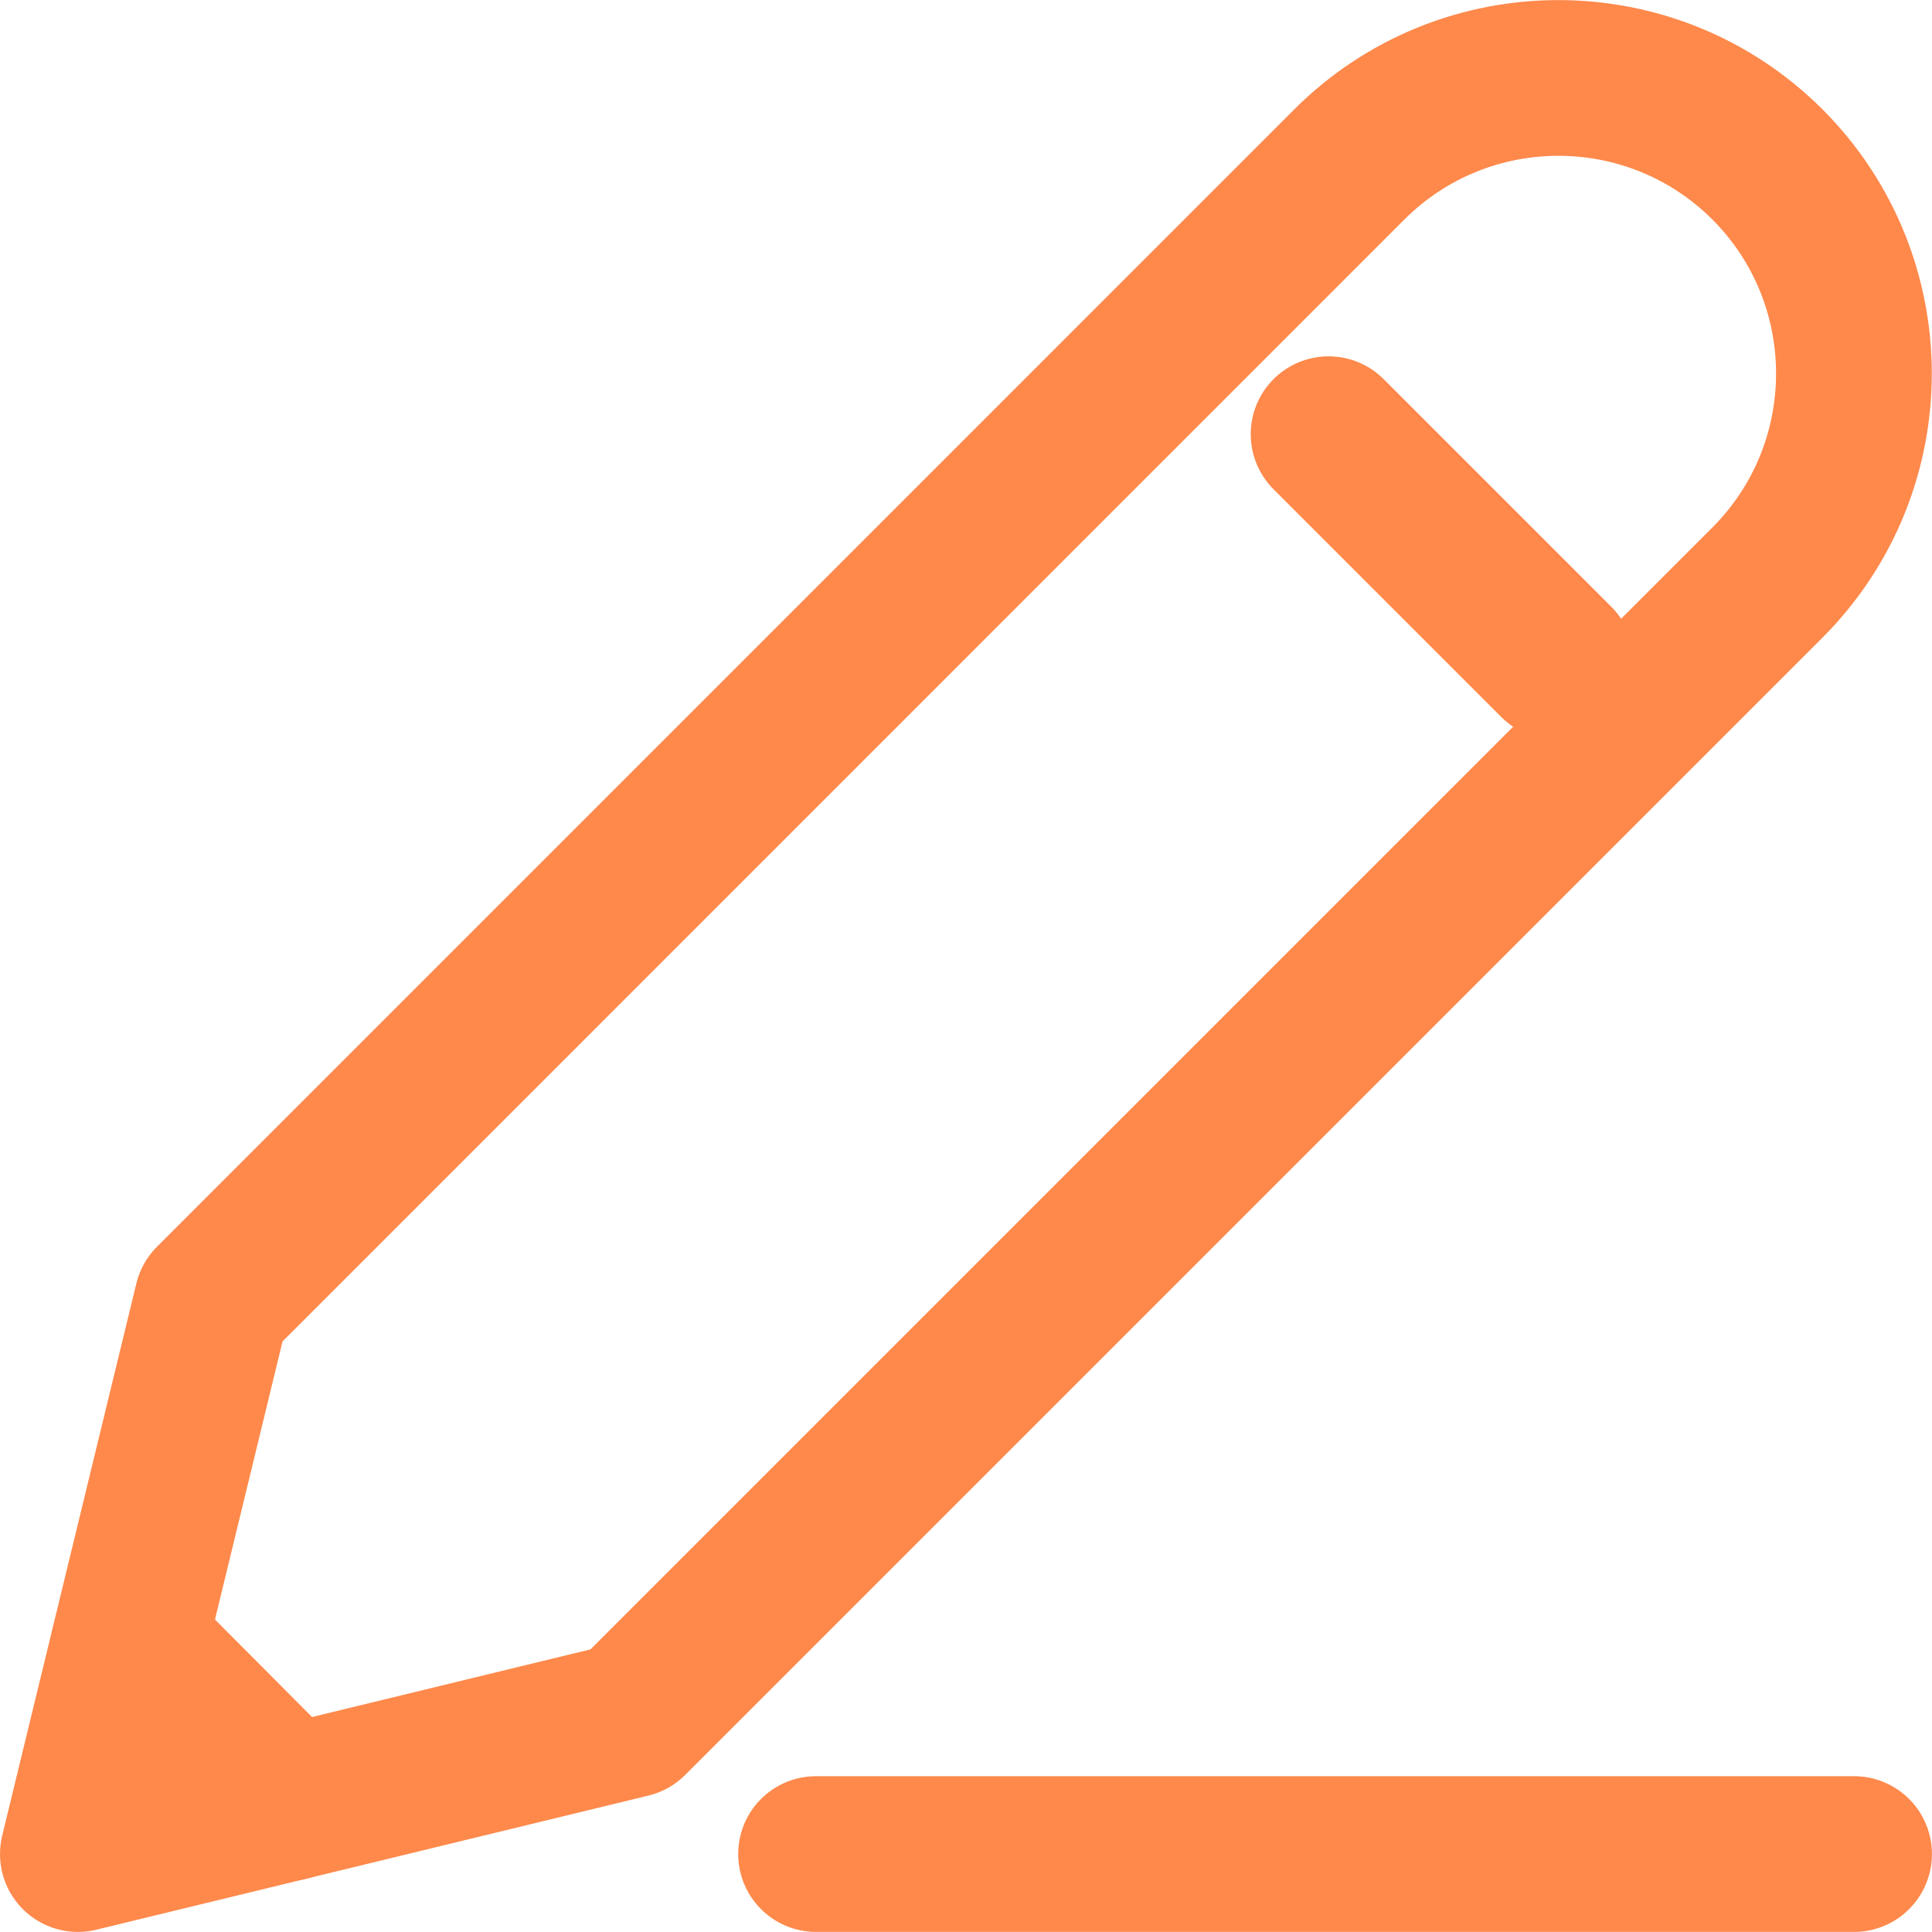
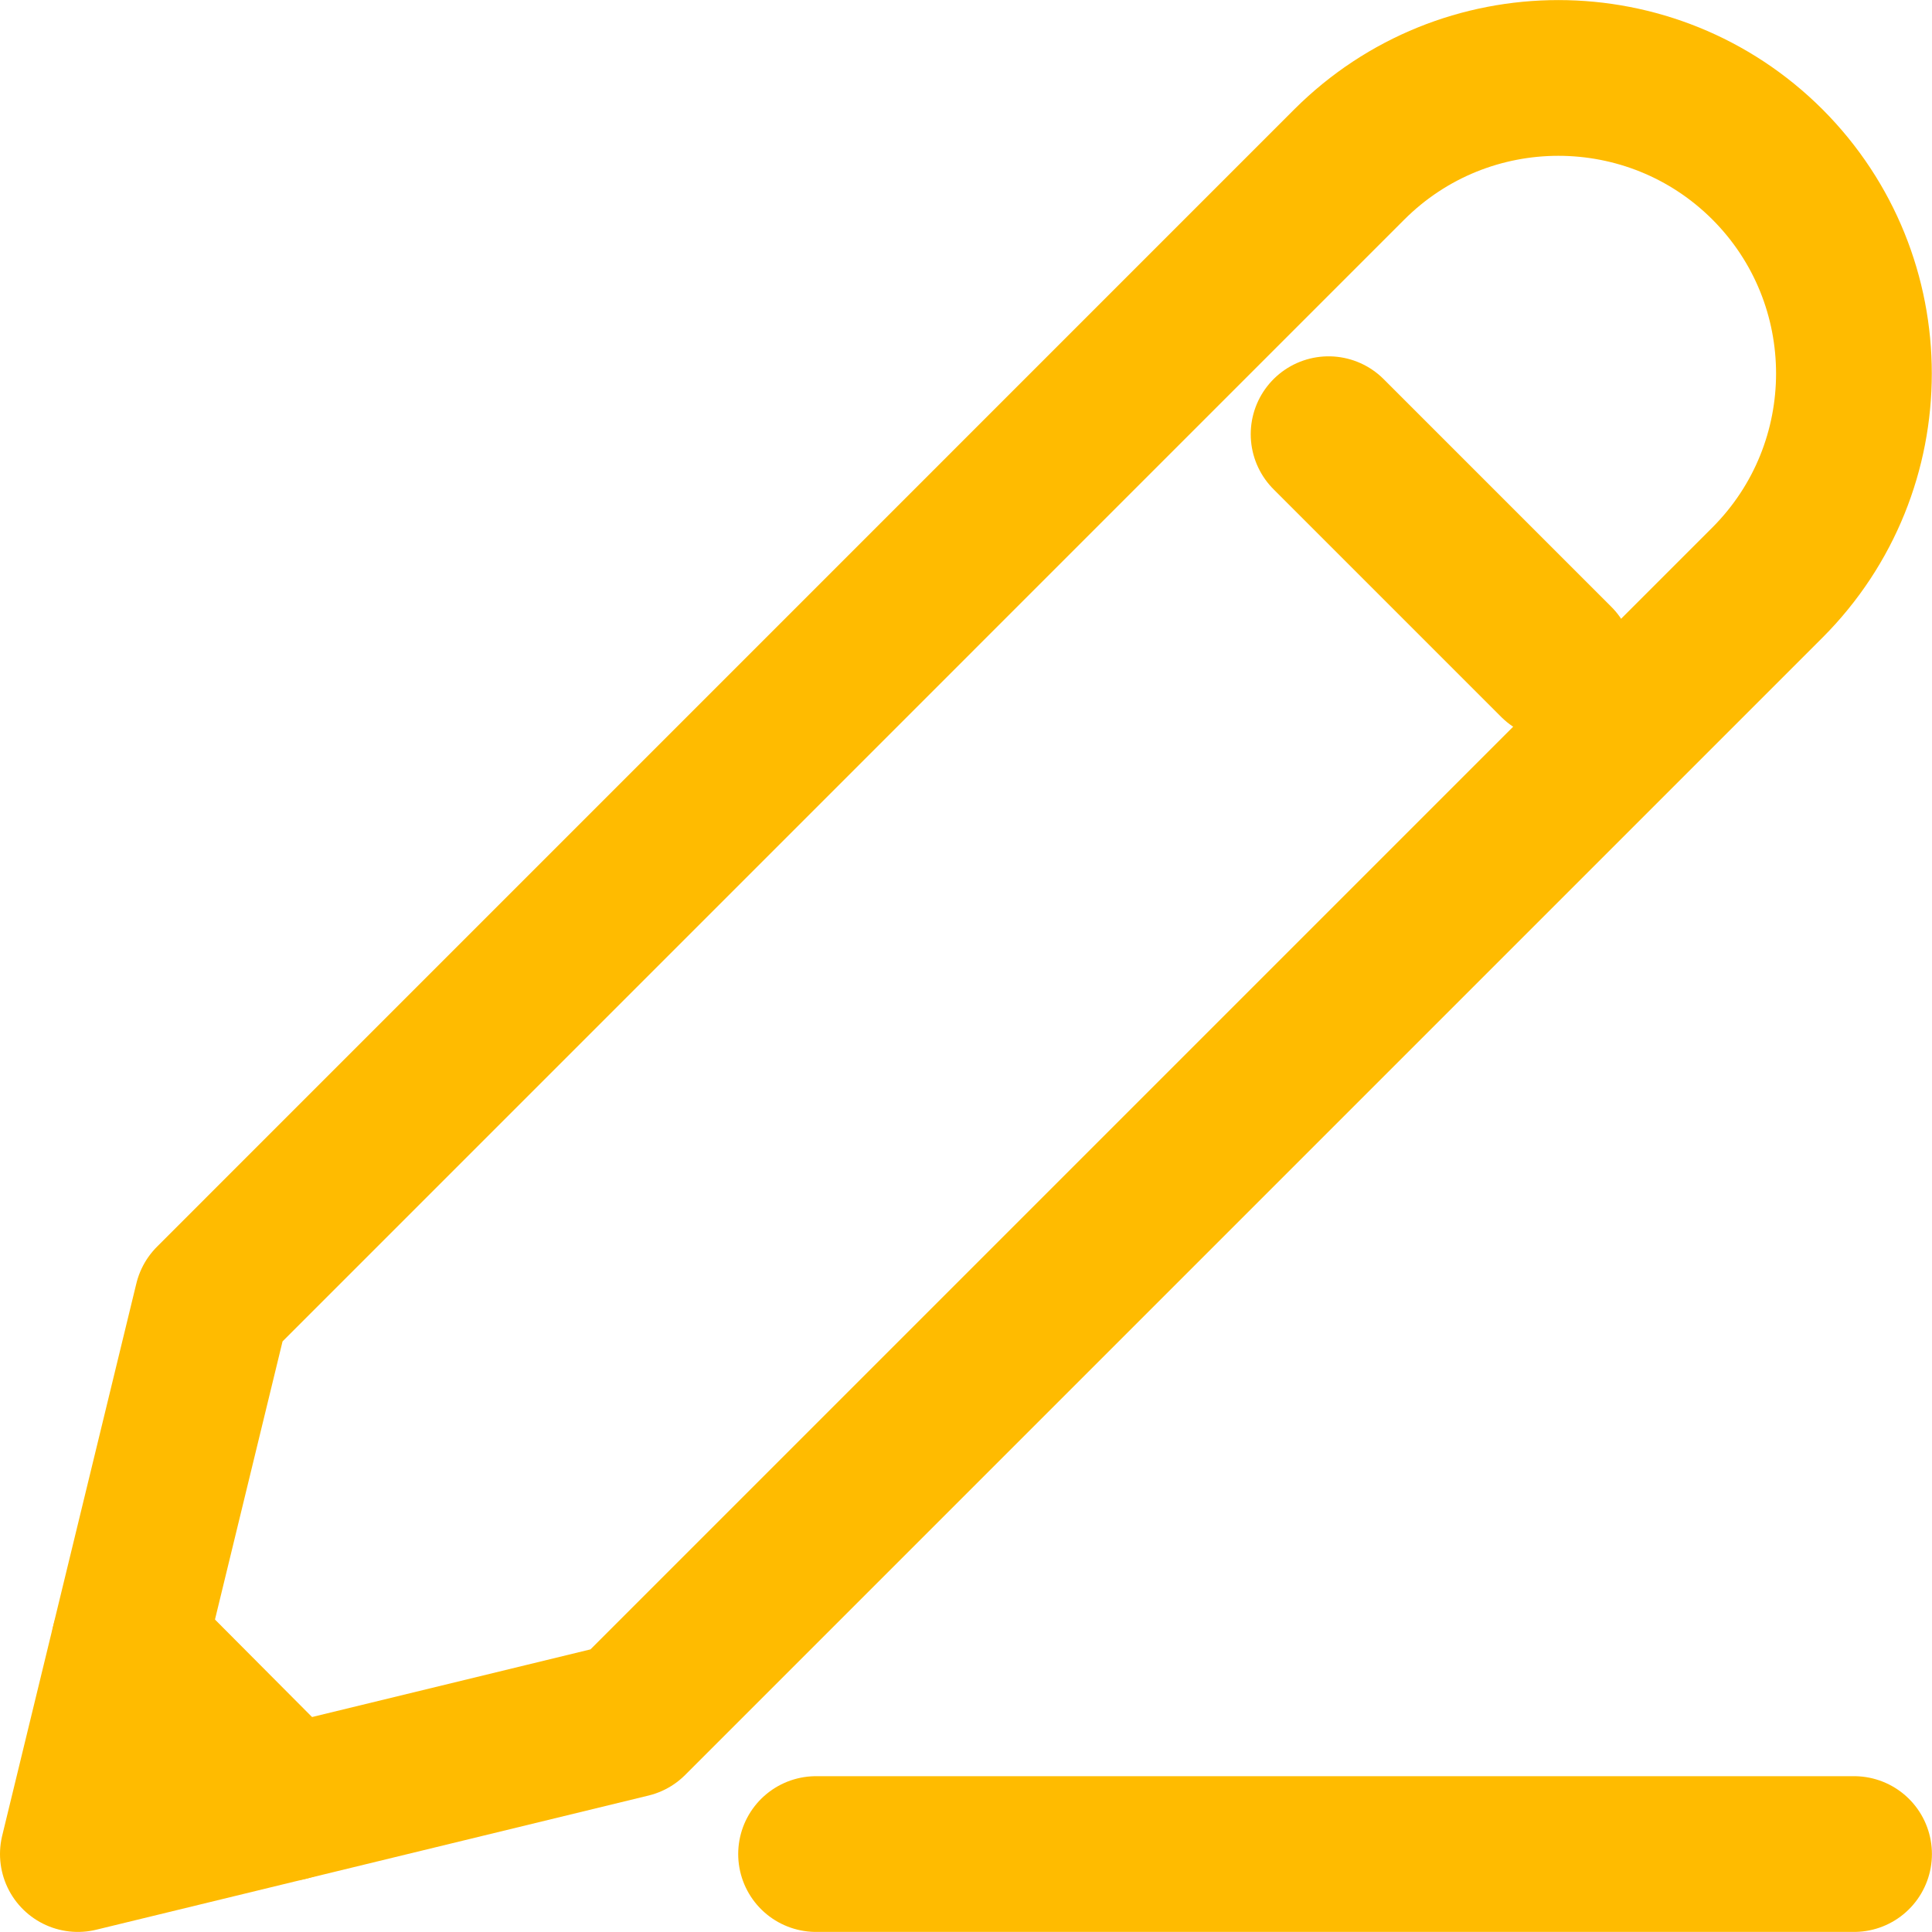
<svg xmlns="http://www.w3.org/2000/svg" width="24.81" height="24.811" viewBox="0 0 24.81 24.811">
  <defs>
    <style>
-             .cls-1{fill:none;stroke:#fe894b;stroke-linecap:round;stroke-linejoin:round;stroke-width:2px}
+             .cls-1{fill:none;stroke:#ffbb00;stroke-linecap:round;stroke-linejoin:round;stroke-width:2px}
        </style>
  </defs>
  <g id="ic_mydocs_g_write" transform="translate(1 1)">
    <g id="그룹_108">
      <g id="그룹_107">
        <path id="패스_1415" d="M742.441 659.743l-1.723 7.092 7.092-1.723 14.606-14.606a3.8 3.8 0 0 0 0-5.369 3.8 3.8 0 0 0-5.37 0z" class="cls-1" transform="translate(-740.718 -644.025)" />
        <path id="선_59" d="M0 0L2.924 2.924" class="cls-1" transform="translate(16.062 4.576)" />
      </g>
      <path id="선_60" d="M0 0L2.038 2.047" class="cls-1" transform="translate(0.658 20.108)" />
    </g>
    <path id="선_61" d="M0 0L13.33 0" class="cls-1" transform="translate(9.48 22.81)" />
  </g>
</svg>
